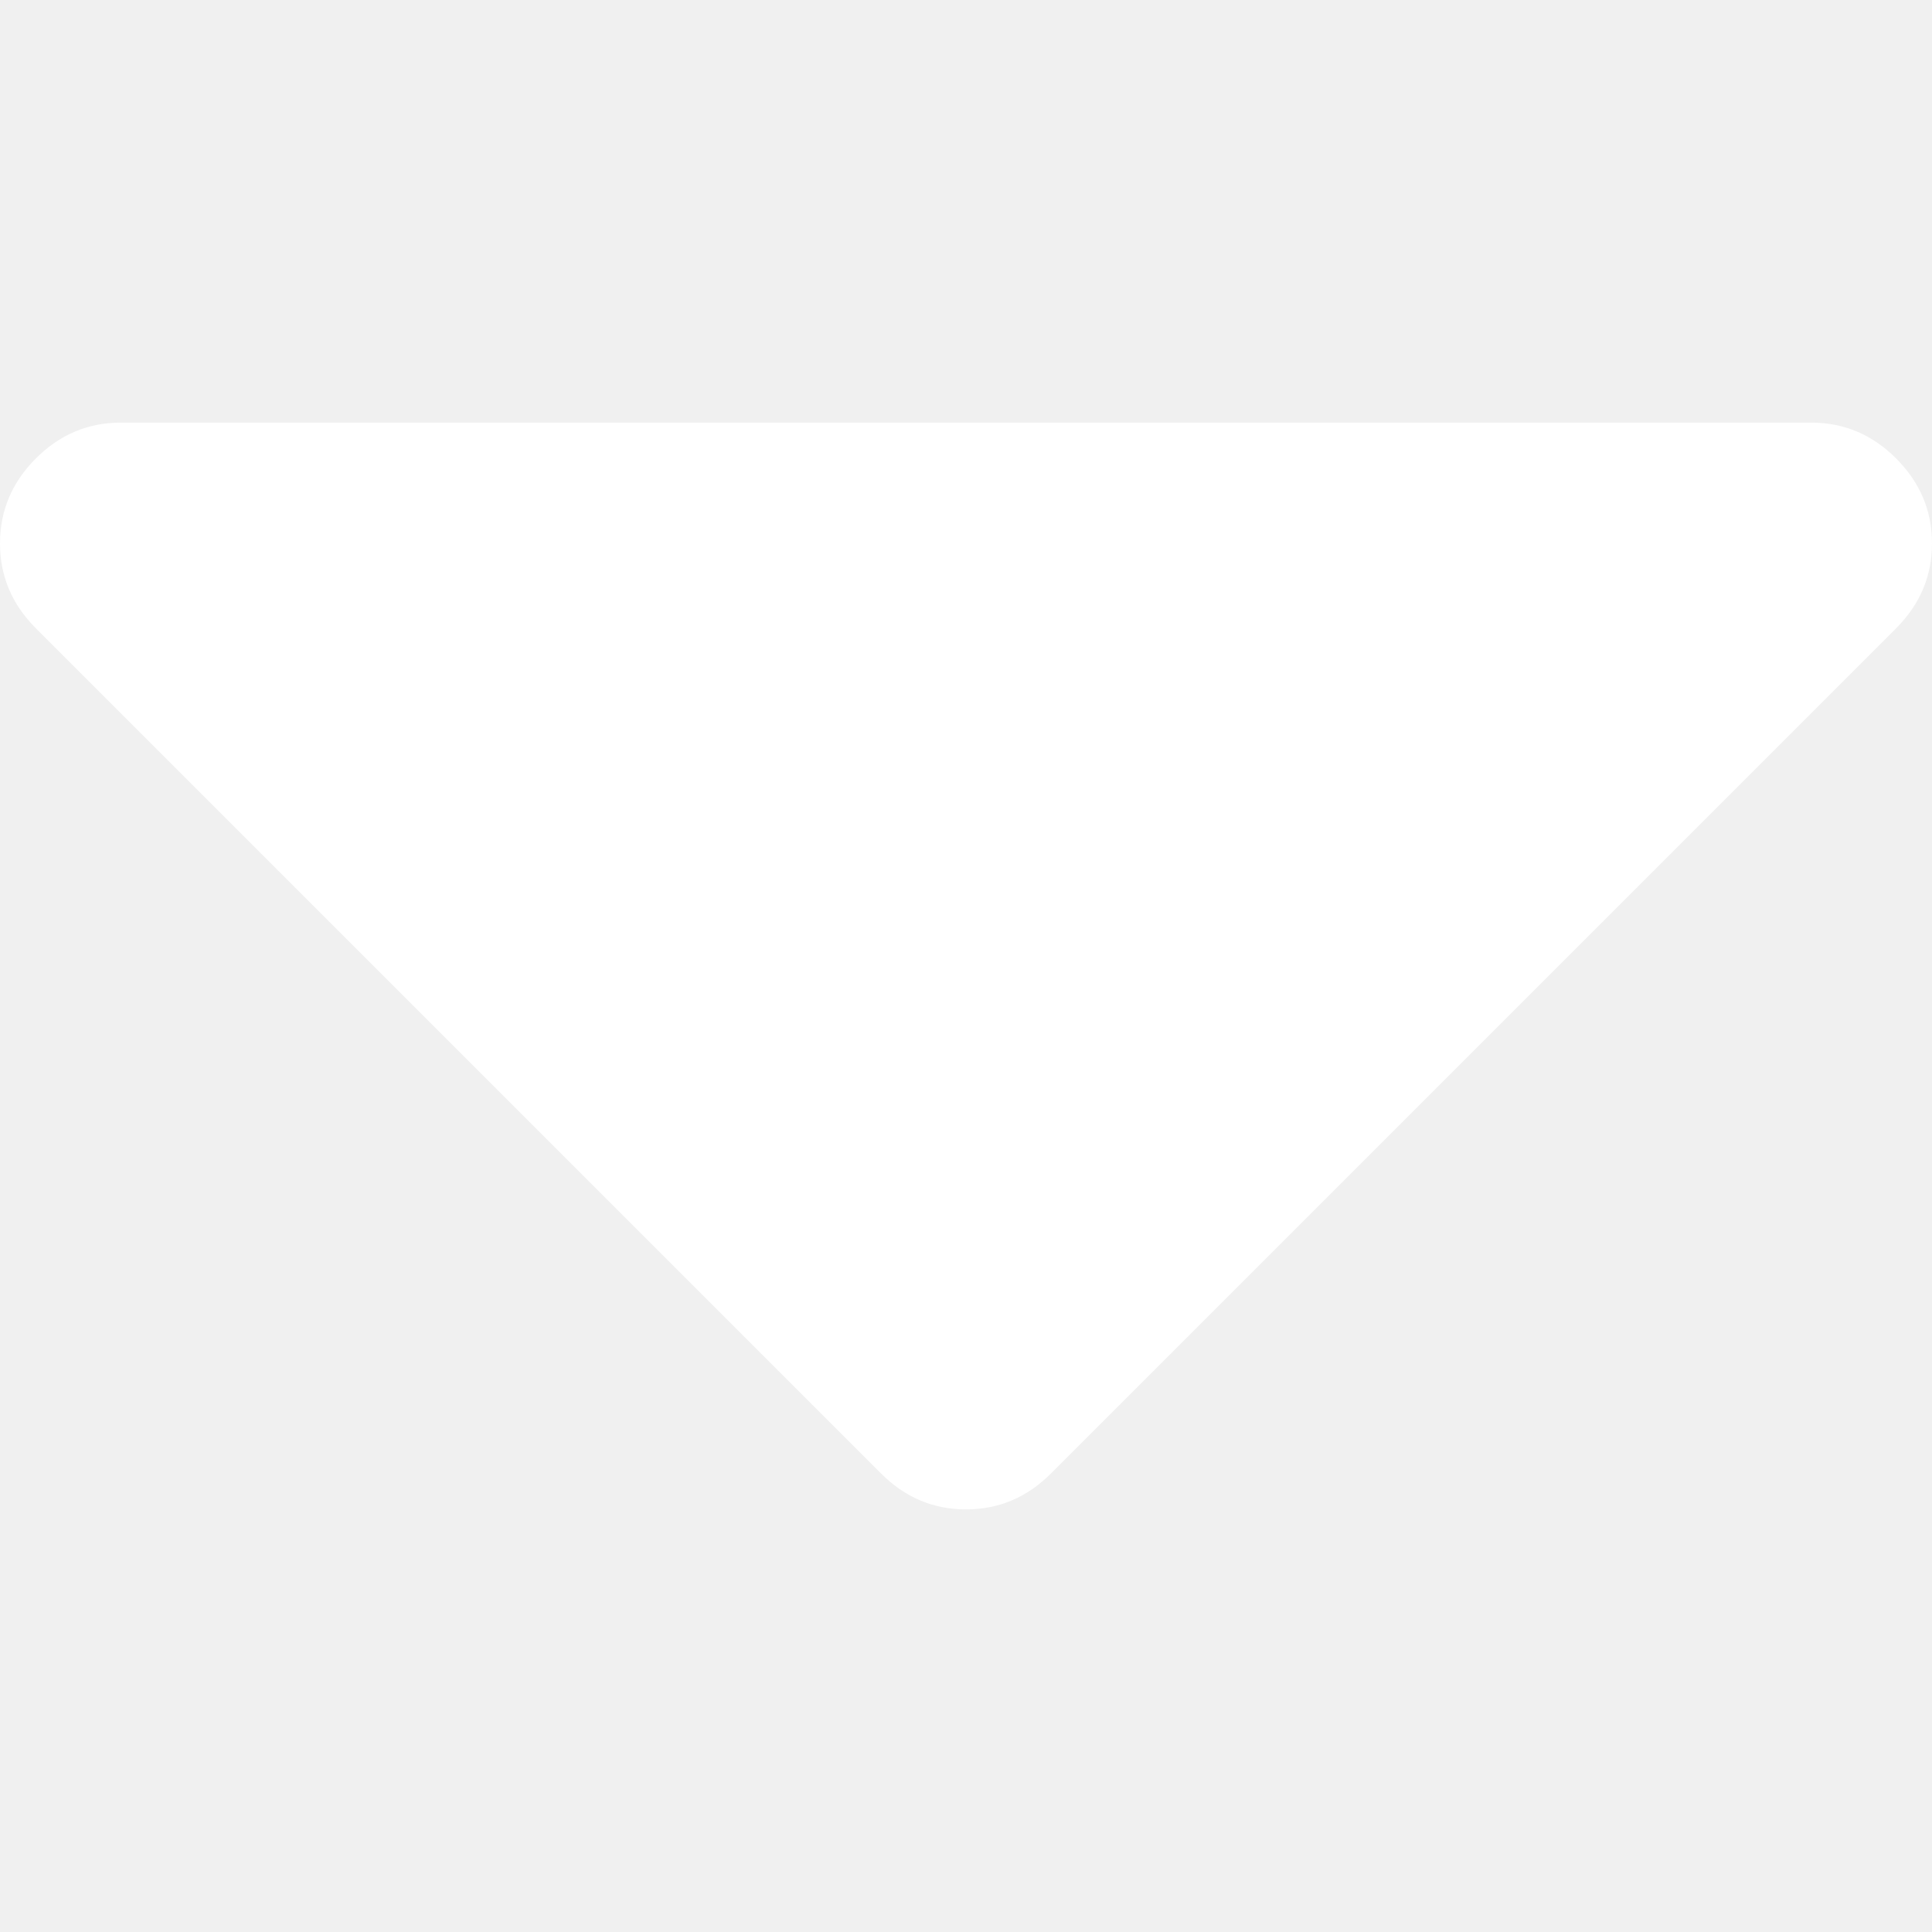
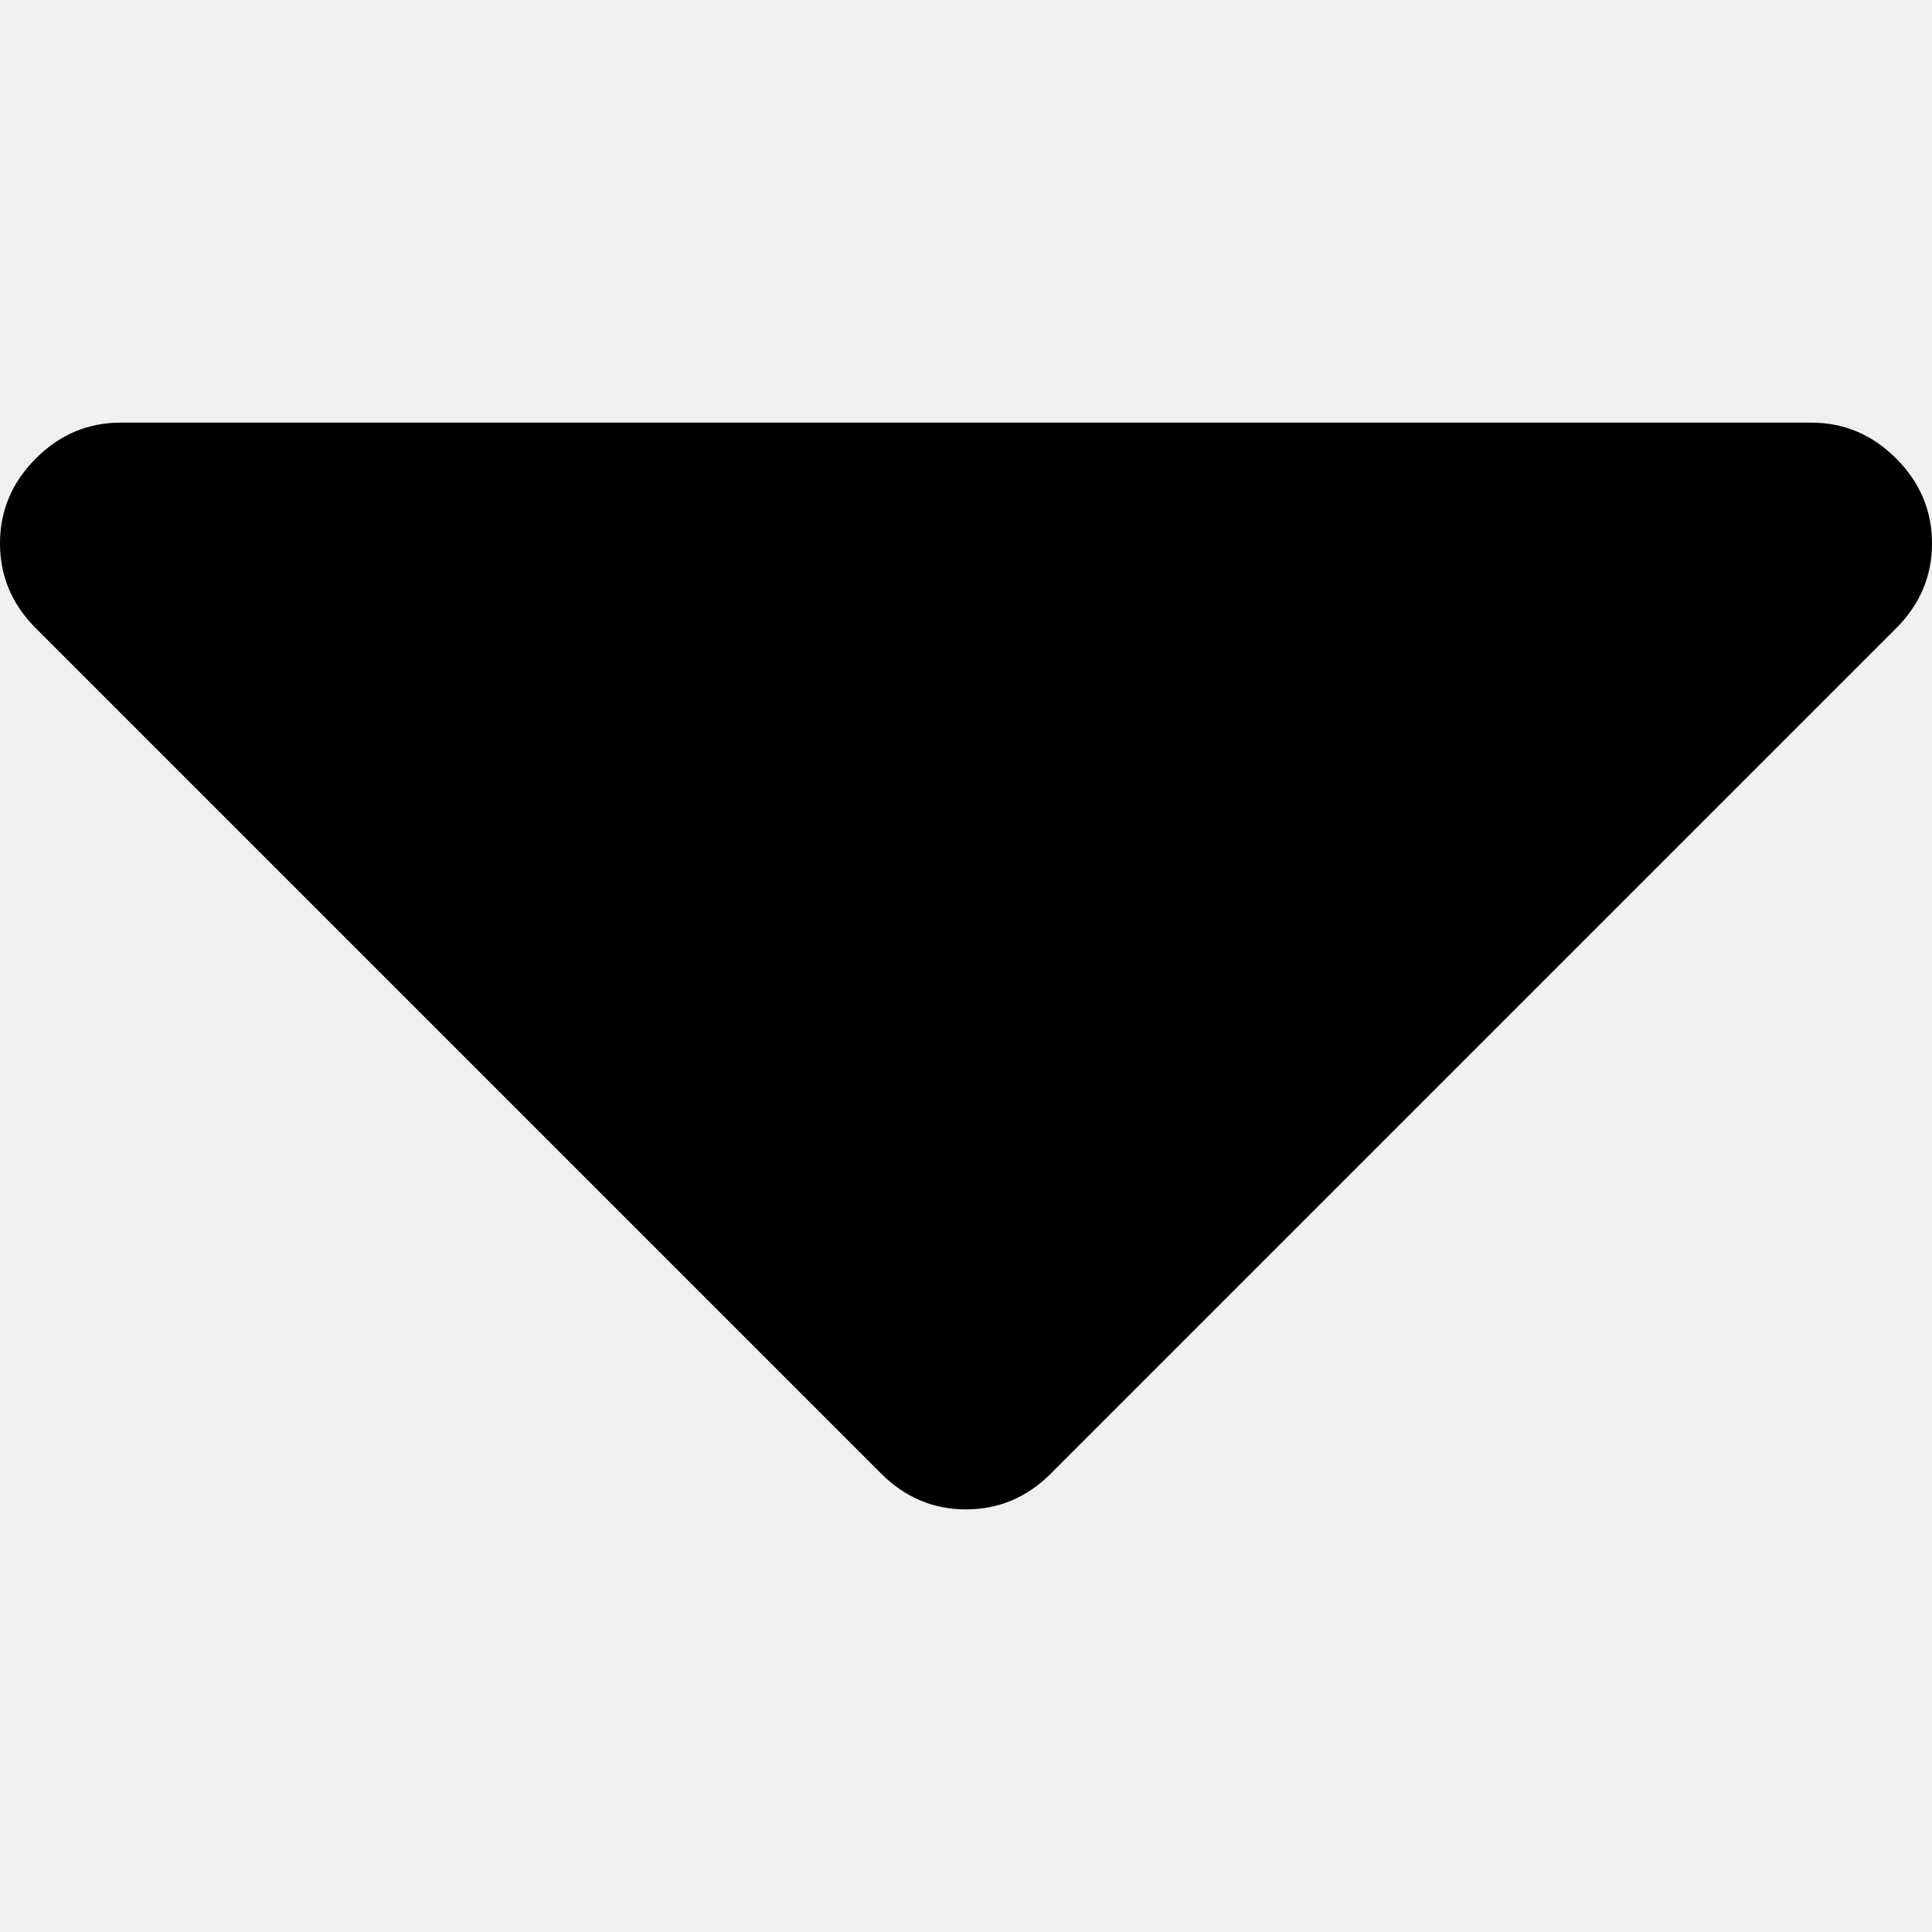
- <svg xmlns="http://www.w3.org/2000/svg" version="1.1" id="Capa_1" fill="white" x="0px" y="0px" width="292.362px" height="292.362px" viewBox="0 0 292.362 292.362" style="enable-background:new 0 0 292.362 292.362;" xml:space="preserve">
+ <svg xmlns="http://www.w3.org/2000/svg" version="1.1" id="Capa_1" fill="black" x="0px" y="0px" width="292.362px" height="292.362px" viewBox="0 0 292.362 292.362" style="enable-background:new 0 0 292.362 292.362;" xml:space="preserve">
  <g>
    <path d="M286.935,69.377c-3.614-3.617-7.898-5.424-12.848-5.424H18.274c-4.952,0-9.233,1.807-12.85,5.424   C1.807,72.998,0,77.279,0,82.228c0,4.948,1.807,9.229,5.424,12.847l127.907,127.907c3.621,3.617,7.902,5.428,12.85,5.428   s9.233-1.811,12.847-5.428L286.935,95.074c3.613-3.617,5.427-7.898,5.427-12.847C292.362,77.279,290.548,72.998,286.935,69.377z" />
  </g>
  <g>
</g>
  <g>
</g>
  <g>
</g>
  <g>
</g>
  <g>
</g>
  <g>
</g>
  <g>
</g>
  <g>
</g>
  <g>
</g>
  <g>
</g>
  <g>
</g>
  <g>
</g>
  <g>
</g>
  <g>
</g>
  <g>
</g>
</svg>
